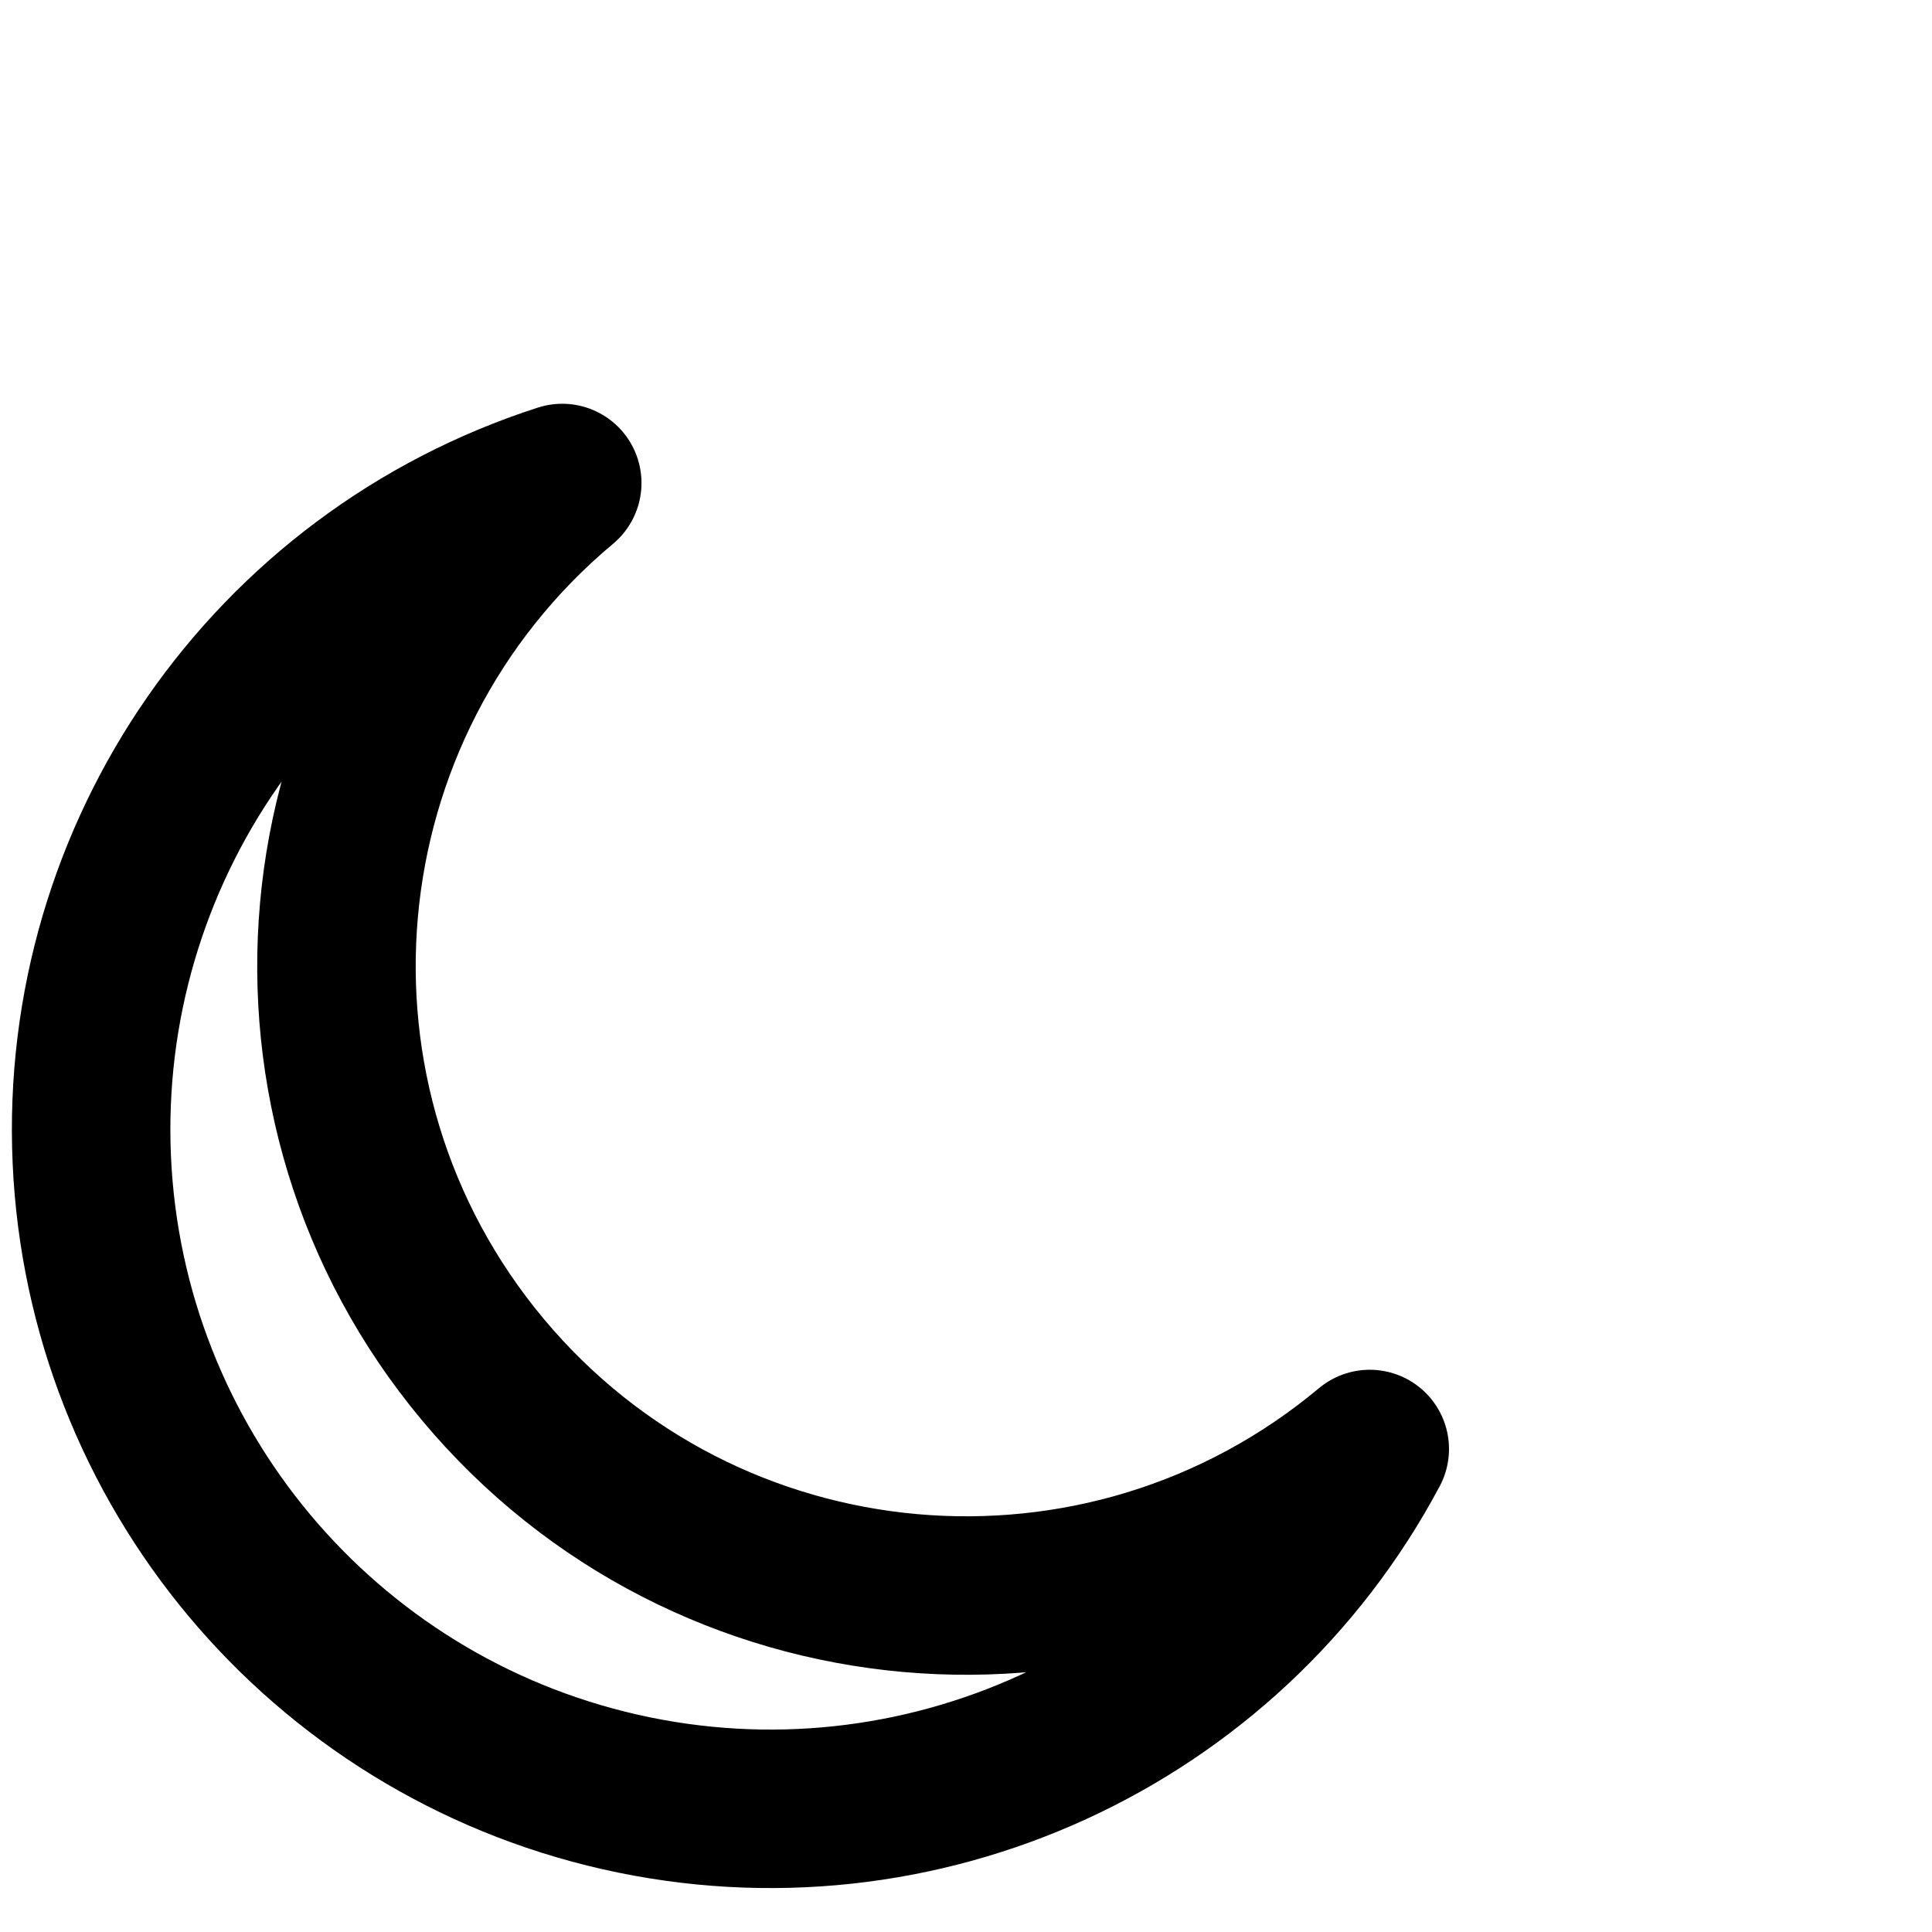
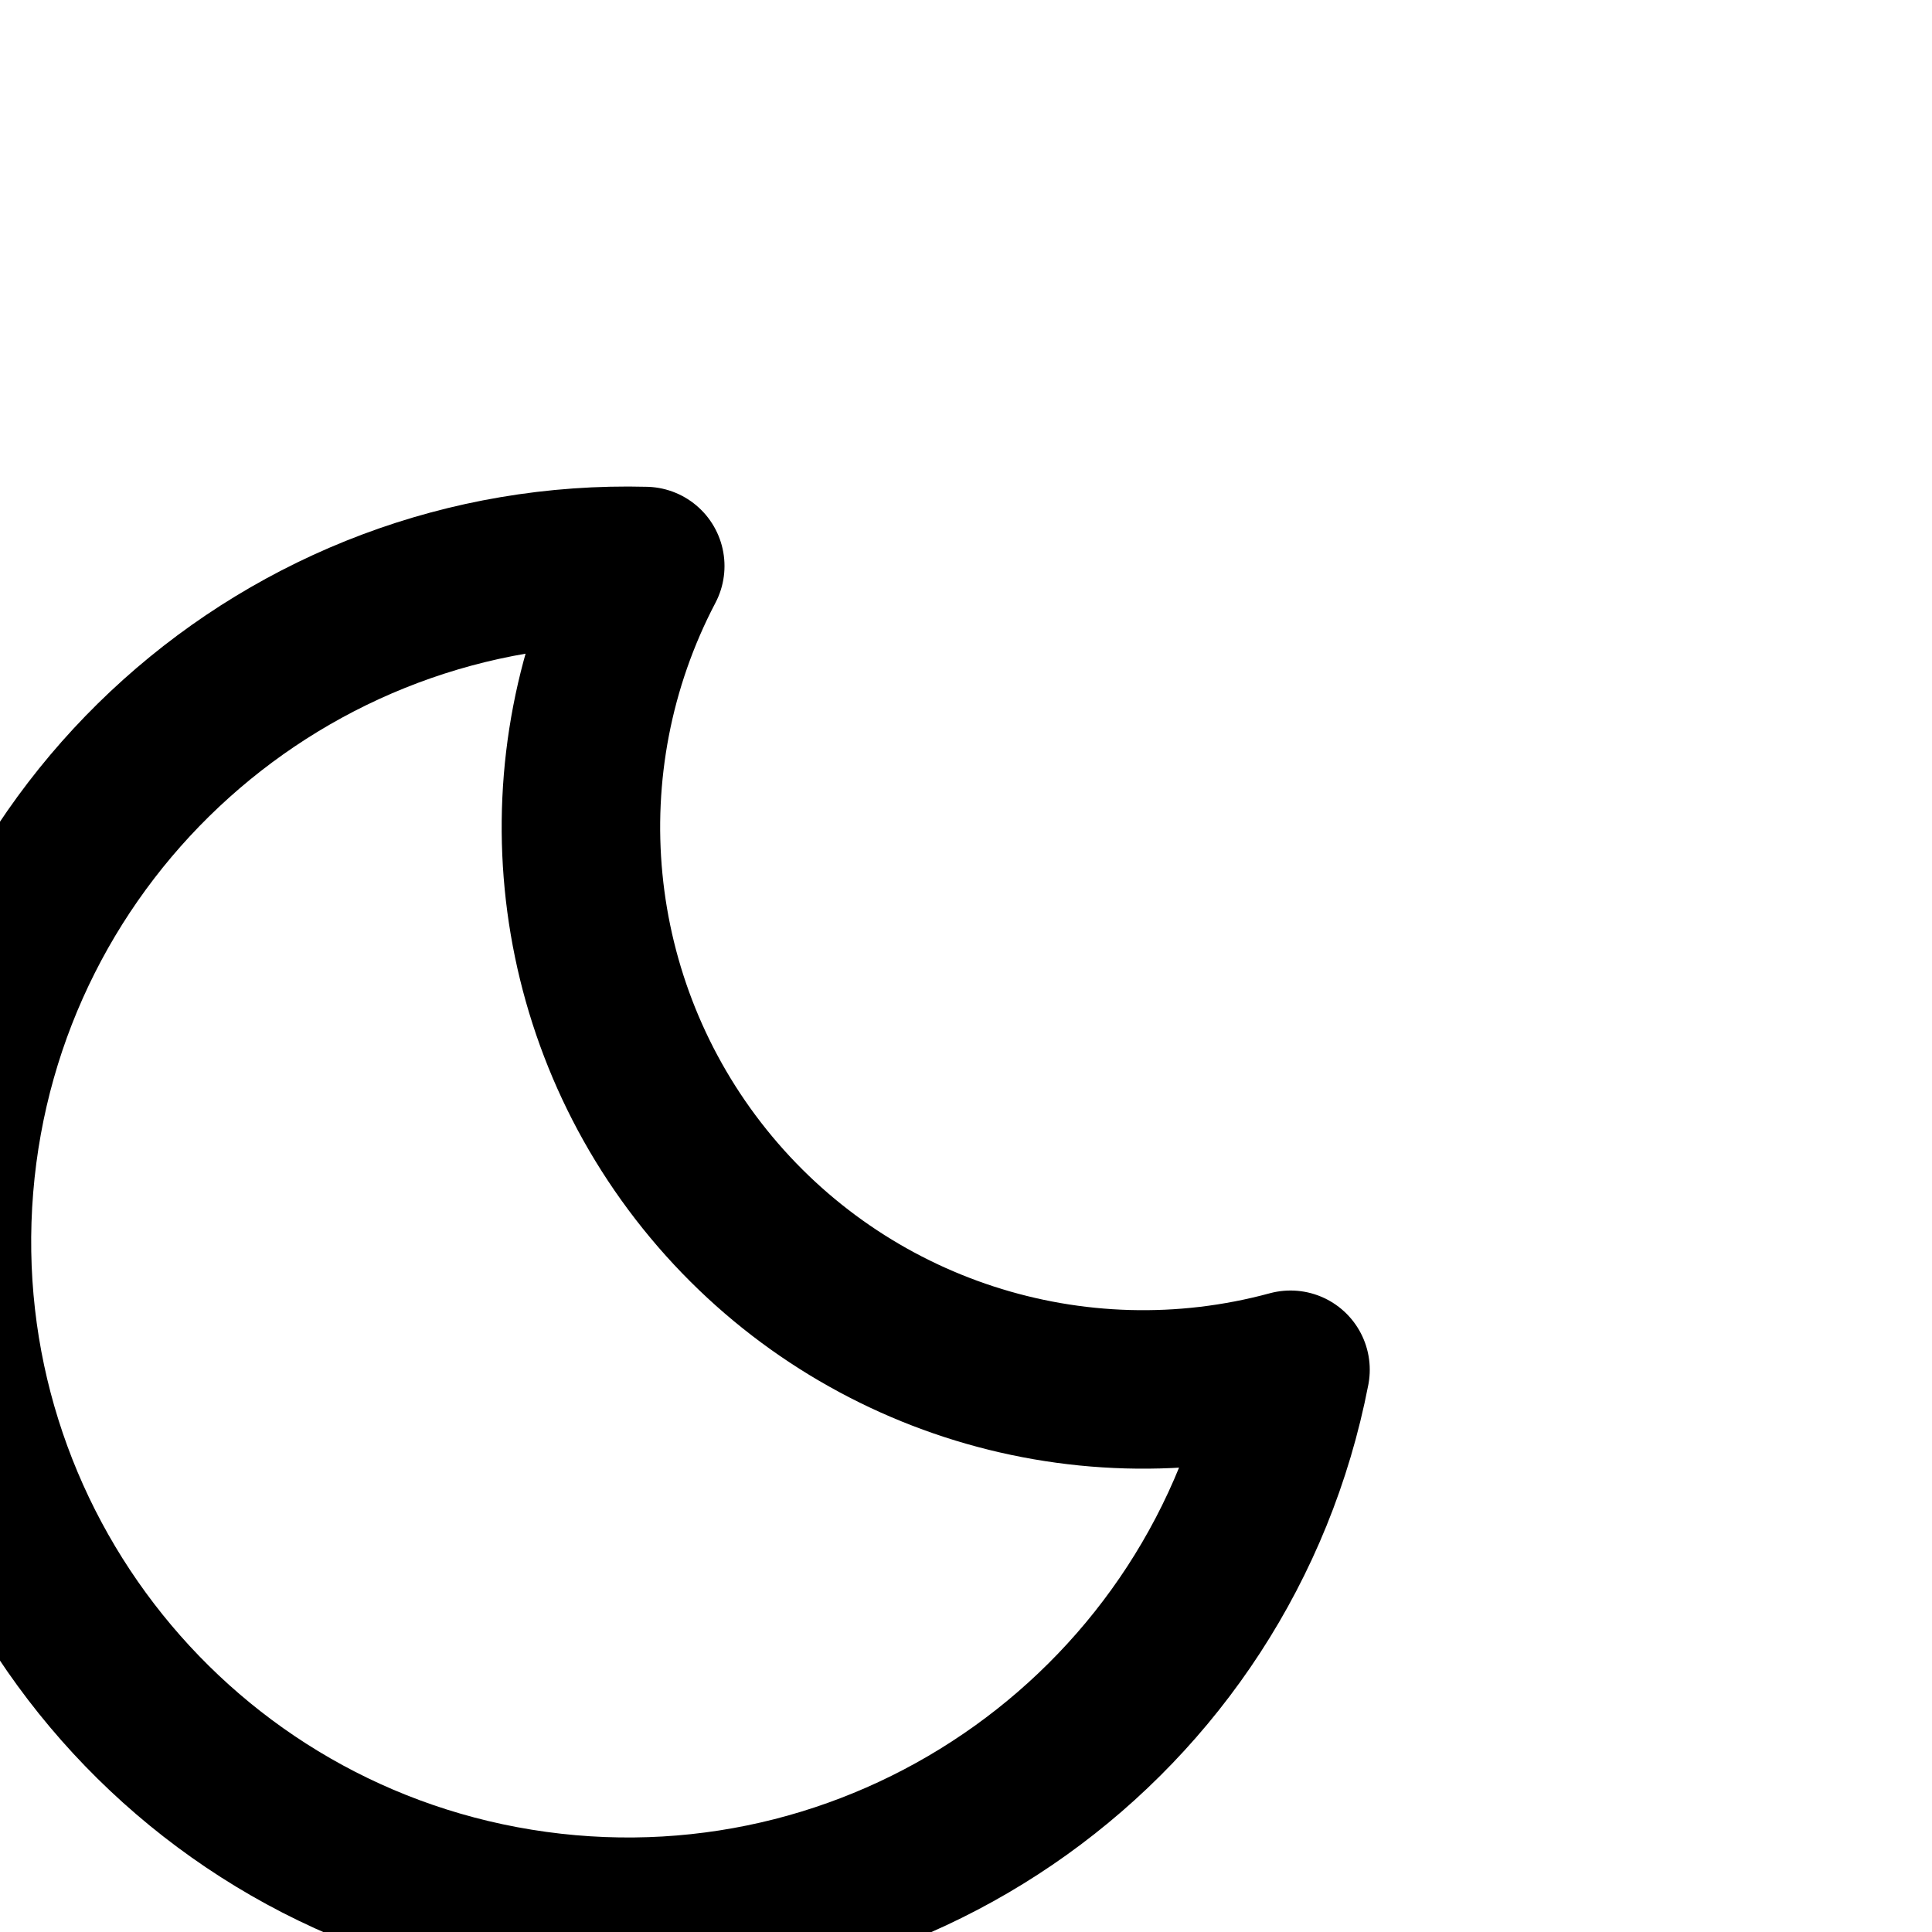
<svg xmlns="http://www.w3.org/2000/svg" viewBox="0 0 512 512">
-   <path d="M149 128 A180 180 0 1 0 363 384 A140 140 0 0 1 149 128 Z" fill="none" stroke="currentColor" stroke-width="42" stroke-linecap="round" stroke-linejoin="round" />
+   <path d="M171 150 A179 179 0 1 0 342 363 A149 149 0 0 1 171 150 Z" fill="none" stroke="currentColor" stroke-width="42" stroke-linecap="round" stroke-linejoin="round" />
</svg>
